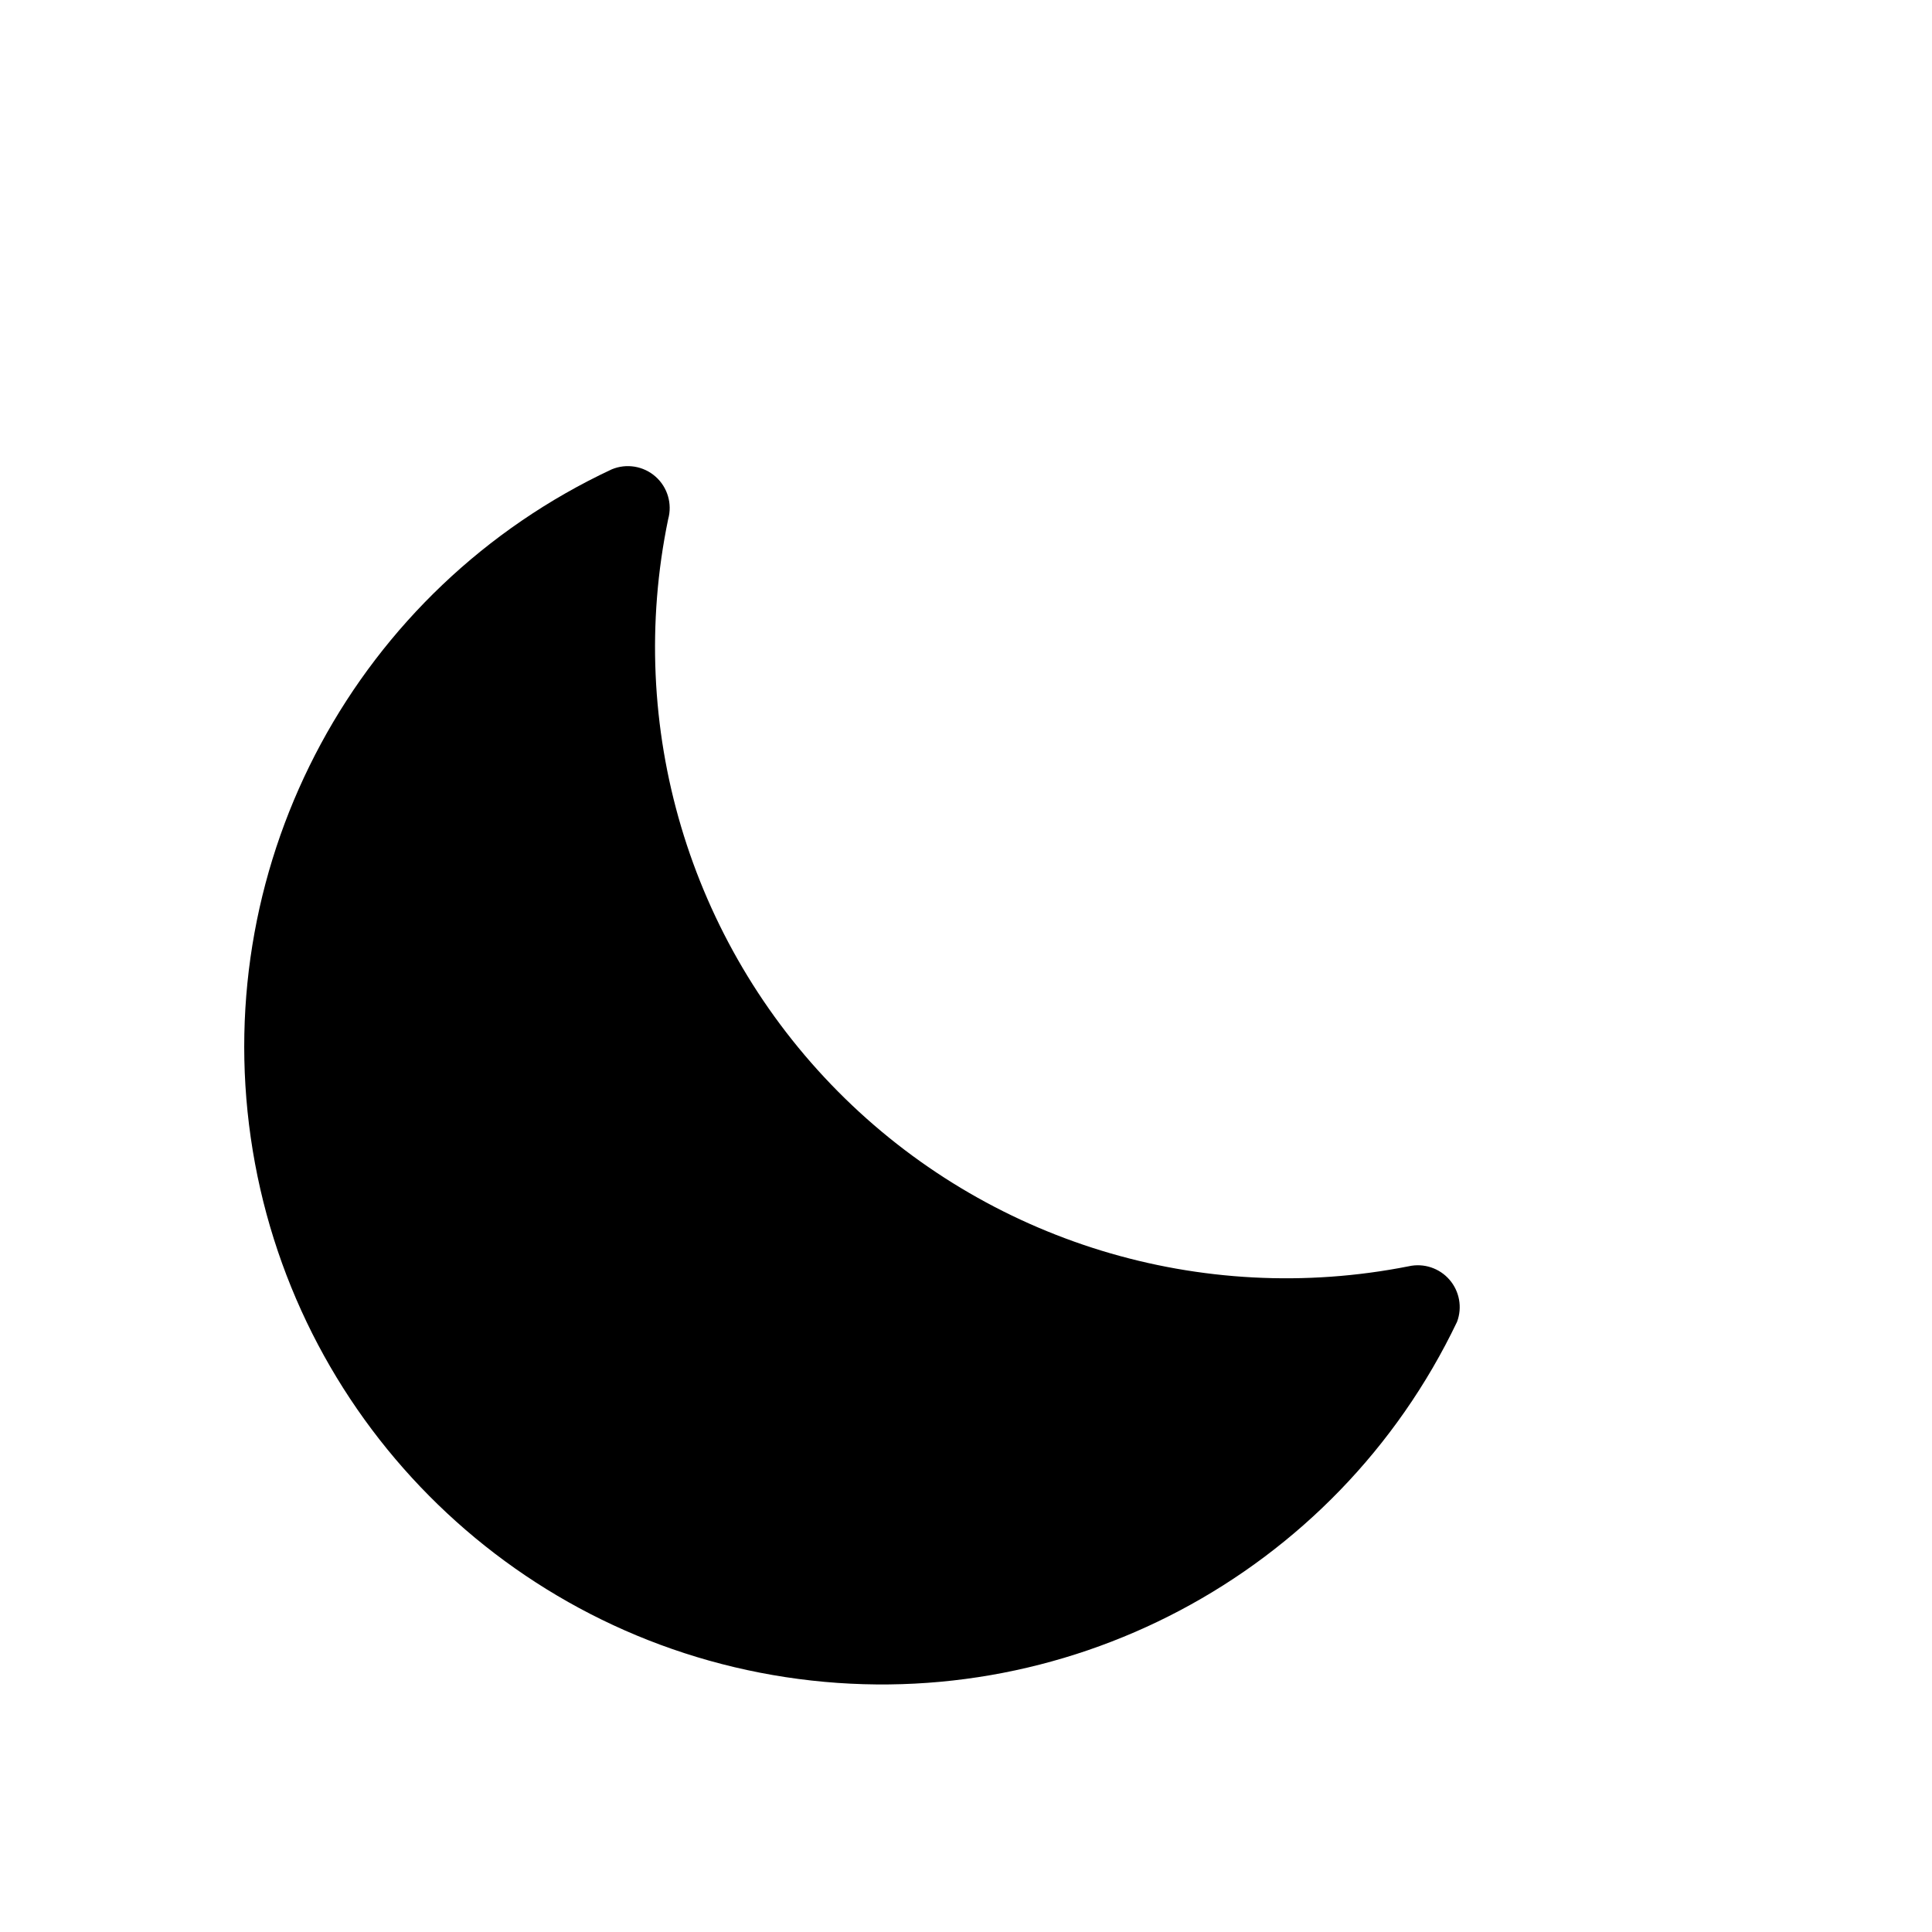
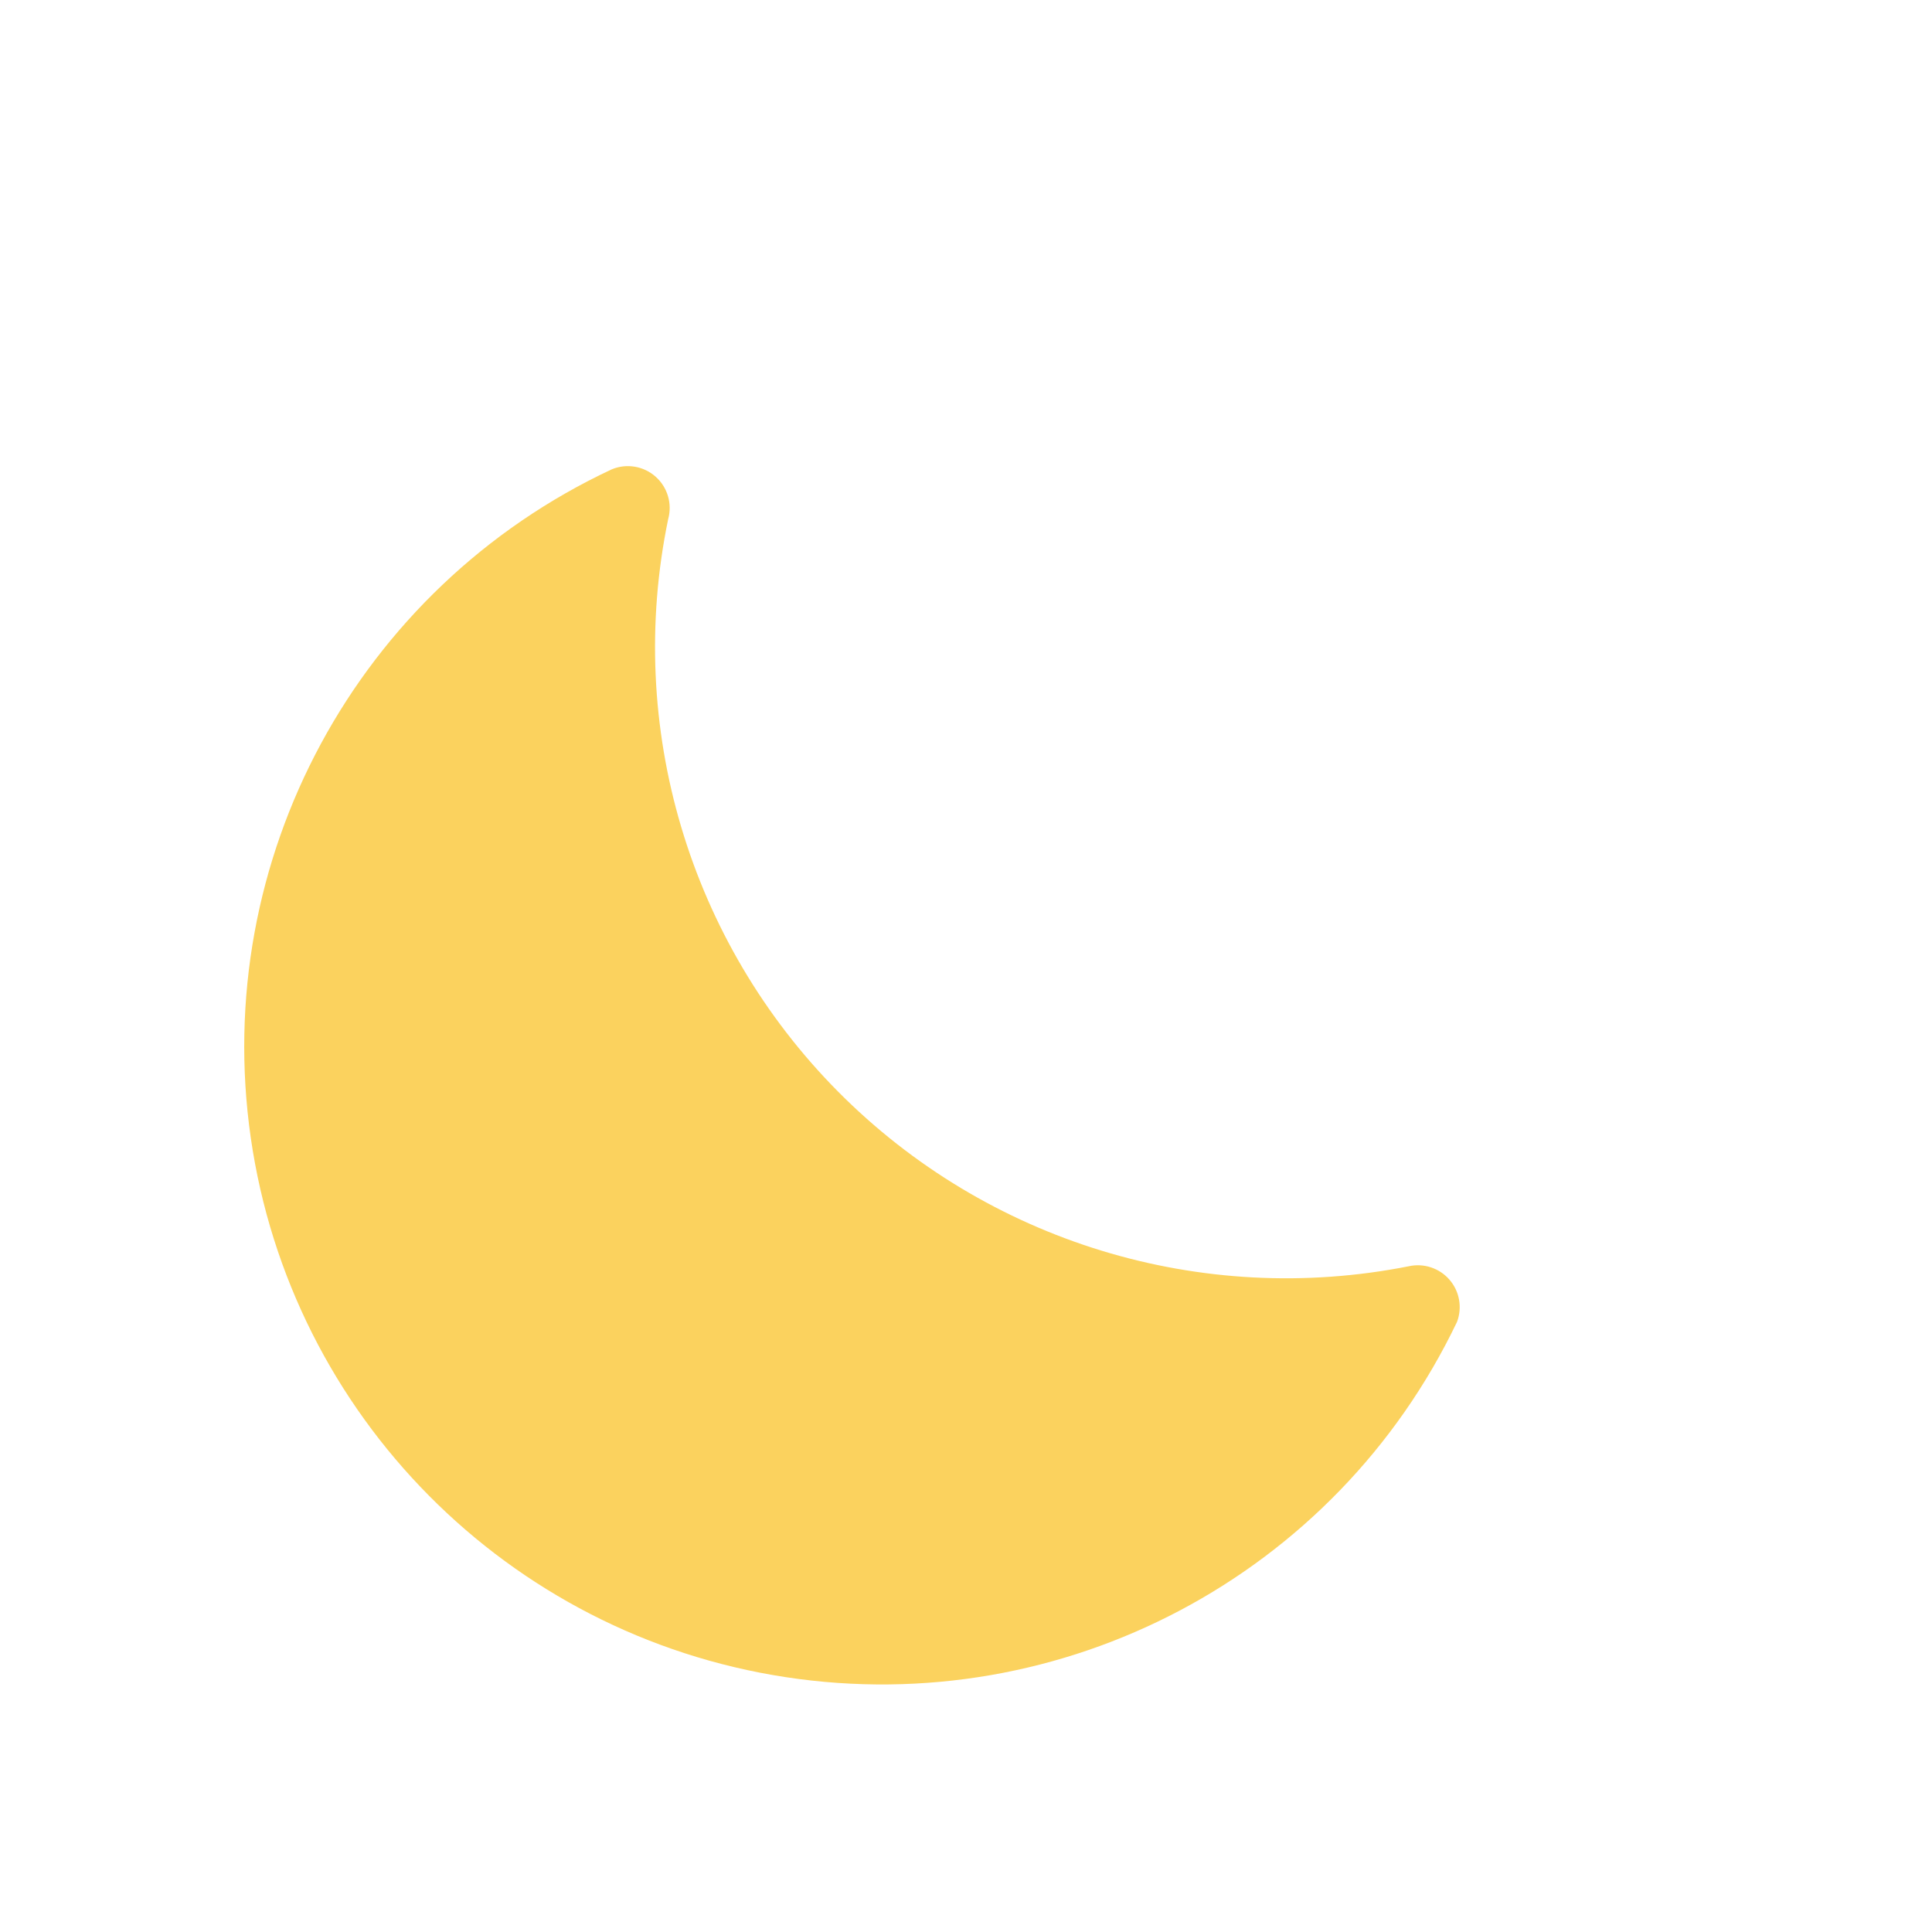
<svg xmlns="http://www.w3.org/2000/svg" viewBox="0 0 24 24">
  <rect width="24" height="24" opacity="0" />
-   <path d="M17.5 15.73a7.84 7.84 0 0 1-9.2-9.28.52.52 0 0 0-.7-.62A7.92 7.92 0 1 0 18.1 16.42a.52.52 0 0 0-.6-.69Z" fill="currentColor" />
+   <path d="M17.5 15.73a7.84 7.84 0 0 1-9.2-9.28.52.52 0 0 0-.7-.62A7.92 7.92 0 1 0 18.1 16.42a.52.52 0 0 0-.6-.69Z" fill="#FBD25E" />
</svg>
